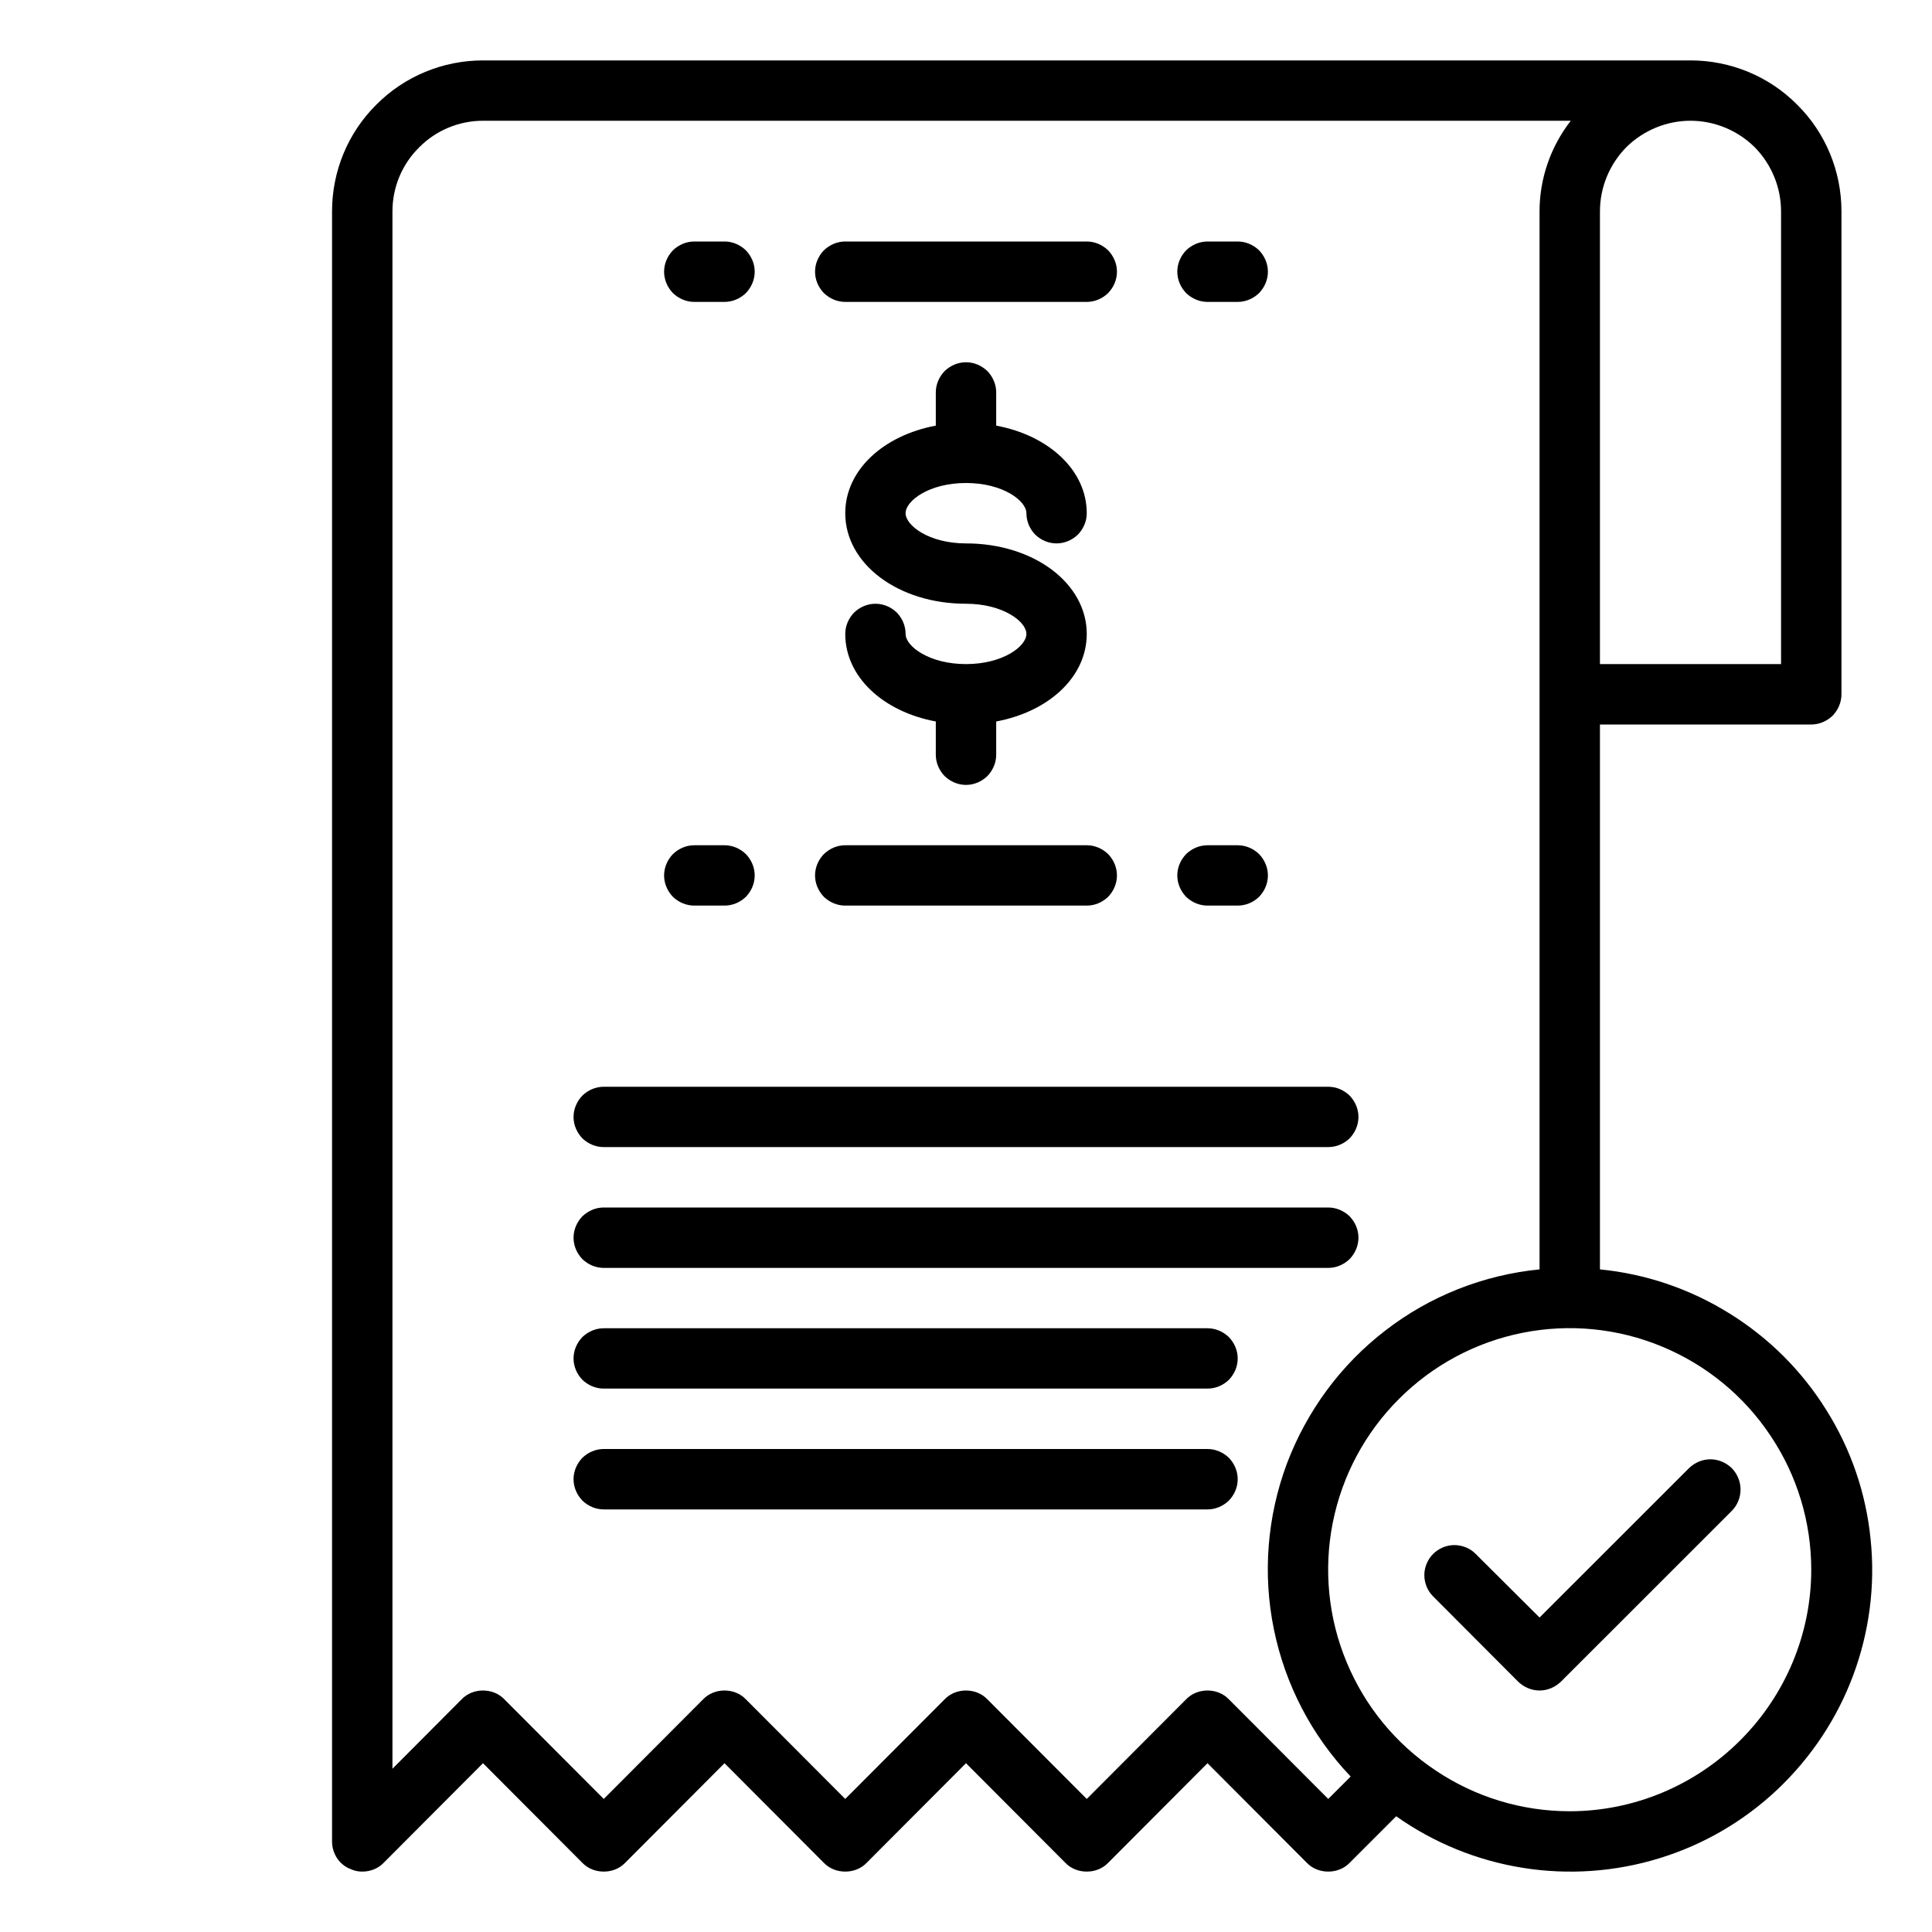
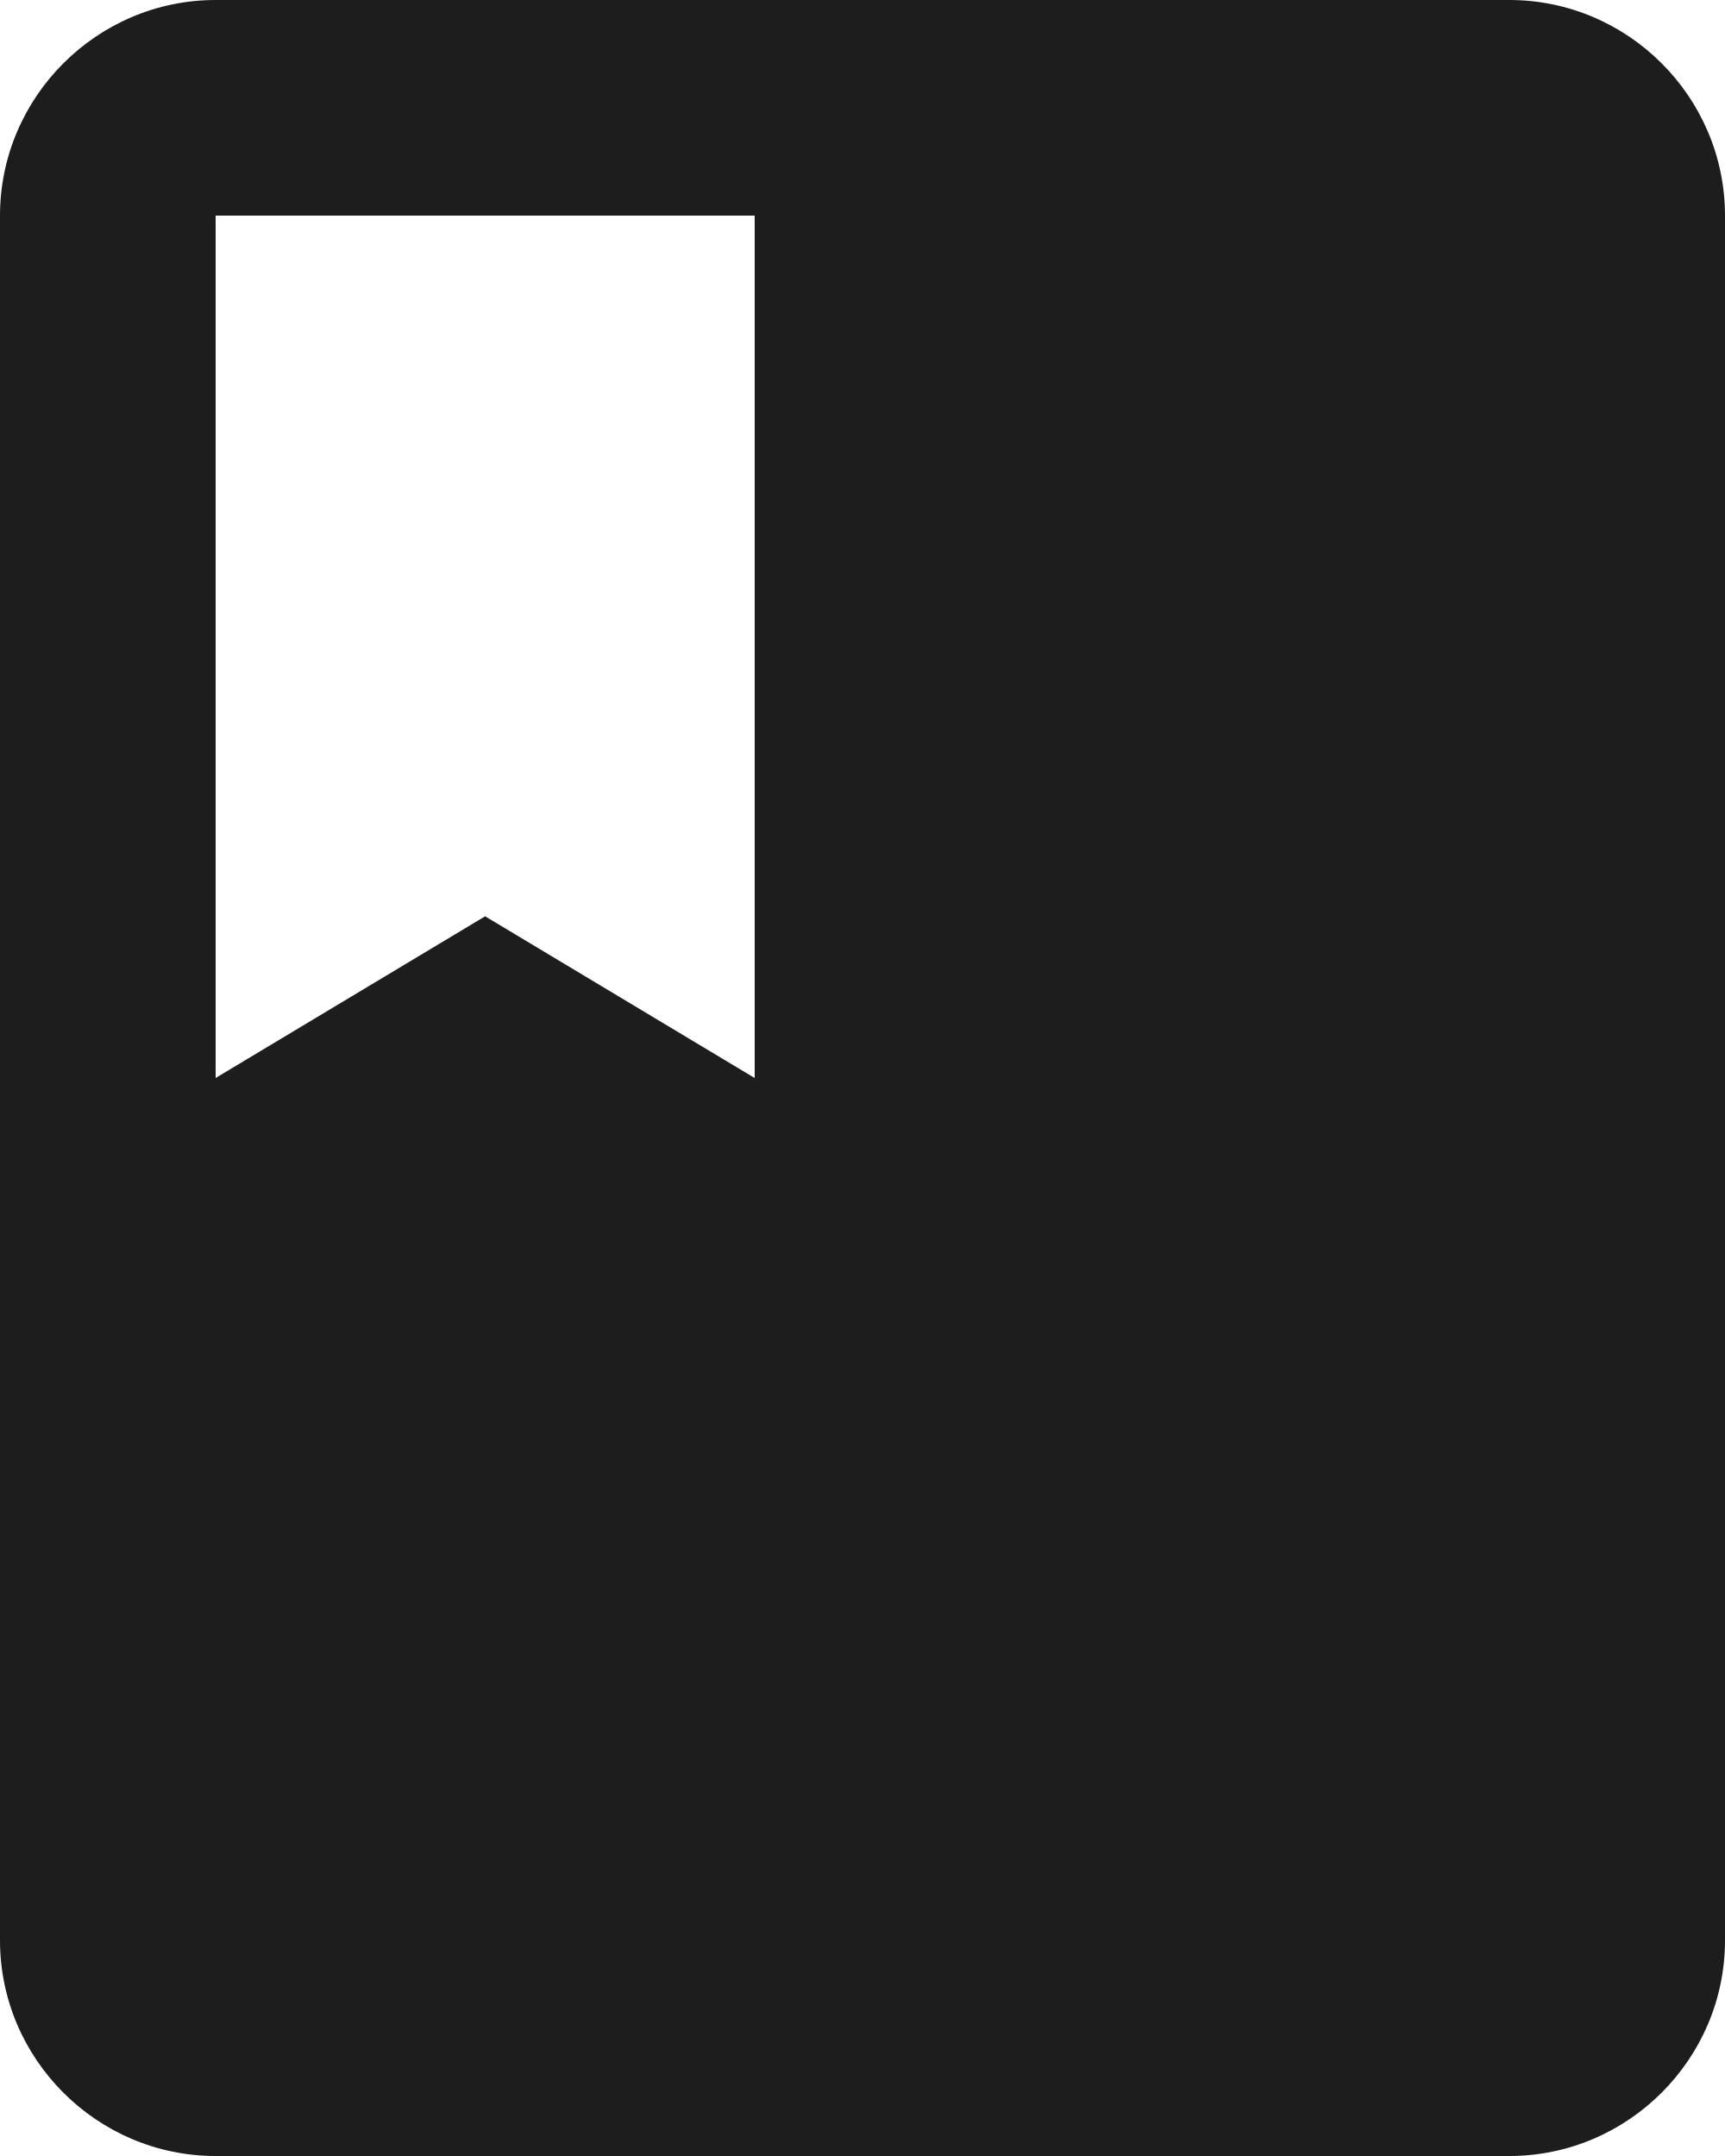
- <svg xmlns="http://www.w3.org/2000/svg" width="30px" height="30px" viewBox="0 0 30 30" version="1.1">
-   <g id="surface1">
-     <path style=" stroke:none;fill-rule:nonzero;fill:rgb(0%,0%,0%);fill-opacity:1;" d="M 15 7.5 C 15.574 7.5 15.938 7.777 15.938 7.969 C 15.938 8.094 15.988 8.211 16.074 8.301 C 16.164 8.387 16.281 8.438 16.406 8.438 C 16.531 8.438 16.648 8.387 16.738 8.301 C 16.824 8.211 16.875 8.094 16.875 7.969 C 16.875 7.301 16.285 6.762 15.469 6.609 L 15.469 6.094 C 15.469 5.969 15.418 5.852 15.332 5.762 C 15.242 5.676 15.125 5.625 15 5.625 C 14.875 5.625 14.758 5.676 14.668 5.762 C 14.582 5.852 14.531 5.969 14.531 6.094 L 14.531 6.609 C 13.715 6.762 13.125 7.301 13.125 7.969 C 13.125 8.758 13.949 9.375 15 9.375 C 15.574 9.375 15.938 9.652 15.938 9.844 C 15.938 10.035 15.574 10.312 15 10.312 C 14.426 10.312 14.062 10.035 14.062 9.844 C 14.062 9.719 14.012 9.602 13.926 9.512 C 13.836 9.426 13.719 9.375 13.594 9.375 C 13.469 9.375 13.352 9.426 13.262 9.512 C 13.176 9.602 13.125 9.719 13.125 9.844 C 13.125 10.512 13.715 11.051 14.531 11.203 L 14.531 11.719 C 14.531 11.844 14.582 11.961 14.668 12.051 C 14.758 12.137 14.875 12.188 15 12.188 C 15.125 12.188 15.242 12.137 15.332 12.051 C 15.418 11.961 15.469 11.844 15.469 11.719 L 15.469 11.203 C 16.285 11.051 16.875 10.512 16.875 9.844 C 16.875 9.055 16.051 8.438 15 8.438 C 14.426 8.438 14.062 8.16 14.062 7.969 C 14.062 7.777 14.426 7.5 15 7.5 Z M 15 7.5 " />
-     <path style=" stroke:none;fill-rule:nonzero;fill:rgb(0%,0%,0%);fill-opacity:1;" d="M 13.125 4.688 L 16.875 4.688 C 17 4.688 17.117 4.637 17.207 4.551 C 17.293 4.461 17.344 4.344 17.344 4.219 C 17.344 4.094 17.293 3.977 17.207 3.887 C 17.117 3.801 17 3.75 16.875 3.75 L 13.125 3.75 C 13 3.75 12.883 3.801 12.793 3.887 C 12.707 3.977 12.656 4.094 12.656 4.219 C 12.656 4.344 12.707 4.461 12.793 4.551 C 12.883 4.637 13 4.688 13.125 4.688 Z M 13.125 4.688 " />
-     <path style=" stroke:none;fill-rule:nonzero;fill:rgb(0%,0%,0%);fill-opacity:1;" d="M 13.125 14.062 L 16.875 14.062 C 17 14.062 17.117 14.012 17.207 13.926 C 17.293 13.836 17.344 13.719 17.344 13.594 C 17.344 13.469 17.293 13.352 17.207 13.262 C 17.117 13.176 17 13.125 16.875 13.125 L 13.125 13.125 C 13 13.125 12.883 13.176 12.793 13.262 C 12.707 13.352 12.656 13.469 12.656 13.594 C 12.656 13.719 12.707 13.836 12.793 13.926 C 12.883 14.012 13 14.062 13.125 14.062 Z M 13.125 14.062 " />
-     <path style=" stroke:none;fill-rule:nonzero;fill:rgb(0%,0%,0%);fill-opacity:1;" d="M 9.375 19.688 L 20.625 19.688 C 20.75 19.688 20.867 19.637 20.957 19.551 C 21.043 19.461 21.094 19.344 21.094 19.219 C 21.094 19.094 21.043 18.977 20.957 18.887 C 20.867 18.801 20.75 18.75 20.625 18.75 L 9.375 18.75 C 9.25 18.75 9.133 18.801 9.043 18.887 C 8.957 18.977 8.906 19.094 8.906 19.219 C 8.906 19.344 8.957 19.461 9.043 19.551 C 9.133 19.637 9.25 19.688 9.375 19.688 Z M 9.375 19.688 " />
-     <path style=" stroke:none;fill-rule:nonzero;fill:rgb(0%,0%,0%);fill-opacity:1;" d="M 9.375 17.812 L 20.625 17.812 C 20.75 17.812 20.867 17.762 20.957 17.676 C 21.043 17.586 21.094 17.469 21.094 17.344 C 21.094 17.219 21.043 17.102 20.957 17.012 C 20.867 16.926 20.75 16.875 20.625 16.875 L 9.375 16.875 C 9.25 16.875 9.133 16.926 9.043 17.012 C 8.957 17.102 8.906 17.219 8.906 17.344 C 8.906 17.469 8.957 17.586 9.043 17.676 C 9.133 17.762 9.25 17.812 9.375 17.812 Z M 9.375 17.812 " />
-     <path style=" stroke:none;fill-rule:nonzero;fill:rgb(0%,0%,0%);fill-opacity:1;" d="M 18.75 20.625 L 9.375 20.625 C 9.25 20.625 9.133 20.676 9.043 20.762 C 8.957 20.852 8.906 20.969 8.906 21.094 C 8.906 21.219 8.957 21.336 9.043 21.426 C 9.133 21.512 9.25 21.562 9.375 21.562 L 18.75 21.562 C 18.875 21.562 18.992 21.512 19.082 21.426 C 19.168 21.336 19.219 21.219 19.219 21.094 C 19.219 20.969 19.168 20.852 19.082 20.762 C 18.992 20.676 18.875 20.625 18.75 20.625 Z M 18.75 20.625 " />
-     <path style=" stroke:none;fill-rule:nonzero;fill:rgb(0%,0%,0%);fill-opacity:1;" d="M 18.75 22.5 L 9.375 22.5 C 9.25 22.5 9.133 22.551 9.043 22.637 C 8.957 22.727 8.906 22.844 8.906 22.969 C 8.906 23.094 8.957 23.211 9.043 23.301 C 9.133 23.387 9.25 23.438 9.375 23.438 L 18.75 23.438 C 18.875 23.438 18.992 23.387 19.082 23.301 C 19.168 23.211 19.219 23.094 19.219 22.969 C 19.219 22.844 19.168 22.727 19.082 22.637 C 18.992 22.551 18.875 22.5 18.75 22.5 Z M 18.75 22.5 " />
-     <path style=" stroke:none;fill-rule:nonzero;fill:rgb(0%,0%,0%);fill-opacity:1;" d="M 18.75 14.062 L 19.219 14.062 C 19.344 14.062 19.461 14.012 19.551 13.926 C 19.637 13.836 19.688 13.719 19.688 13.594 C 19.688 13.469 19.637 13.352 19.551 13.262 C 19.461 13.176 19.344 13.125 19.219 13.125 L 18.75 13.125 C 18.625 13.125 18.508 13.176 18.418 13.262 C 18.332 13.352 18.281 13.469 18.281 13.594 C 18.281 13.719 18.332 13.836 18.418 13.926 C 18.508 14.012 18.625 14.062 18.75 14.062 Z M 18.75 14.062 " />
-     <path style=" stroke:none;fill-rule:nonzero;fill:rgb(0%,0%,0%);fill-opacity:1;" d="M 10.781 14.062 L 11.25 14.062 C 11.375 14.062 11.492 14.012 11.582 13.926 C 11.668 13.836 11.719 13.719 11.719 13.594 C 11.719 13.469 11.668 13.352 11.582 13.262 C 11.492 13.176 11.375 13.125 11.25 13.125 L 10.781 13.125 C 10.656 13.125 10.539 13.176 10.449 13.262 C 10.363 13.352 10.312 13.469 10.312 13.594 C 10.312 13.719 10.363 13.836 10.449 13.926 C 10.539 14.012 10.656 14.062 10.781 14.062 Z M 10.781 14.062 " />
-     <path style=" stroke:none;fill-rule:nonzero;fill:rgb(0%,0%,0%);fill-opacity:1;" d="M 18.75 4.688 L 19.219 4.688 C 19.344 4.688 19.461 4.637 19.551 4.551 C 19.637 4.461 19.688 4.344 19.688 4.219 C 19.688 4.094 19.637 3.977 19.551 3.887 C 19.461 3.801 19.344 3.75 19.219 3.75 L 18.75 3.75 C 18.625 3.75 18.508 3.801 18.418 3.887 C 18.332 3.977 18.281 4.094 18.281 4.219 C 18.281 4.344 18.332 4.461 18.418 4.551 C 18.508 4.637 18.625 4.688 18.75 4.688 Z M 18.75 4.688 " />
-     <path style=" stroke:none;fill-rule:nonzero;fill:rgb(0%,0%,0%);fill-opacity:1;" d="M 10.781 4.688 L 11.25 4.688 C 11.375 4.688 11.492 4.637 11.582 4.551 C 11.668 4.461 11.719 4.344 11.719 4.219 C 11.719 4.094 11.668 3.977 11.582 3.887 C 11.492 3.801 11.375 3.75 11.25 3.75 L 10.781 3.75 C 10.656 3.75 10.539 3.801 10.449 3.887 C 10.363 3.977 10.312 4.094 10.312 4.219 C 10.312 4.344 10.363 4.461 10.449 4.551 C 10.539 4.637 10.656 4.688 10.781 4.688 Z M 10.781 4.688 " />
-     <path style=" stroke:none;fill-rule:nonzero;fill:rgb(0%,0%,0%);fill-opacity:1;" d="M 24.844 19.711 L 24.844 11.25 L 28.125 11.25 C 28.25 11.25 28.367 11.199 28.457 11.113 C 28.543 11.023 28.594 10.906 28.594 10.781 L 28.594 3.281 C 28.594 2.66 28.348 2.062 27.906 1.625 C 27.469 1.184 26.871 0.938 26.25 0.938 L 7.5 0.938 C 6.879 0.938 6.281 1.184 5.844 1.625 C 5.402 2.062 5.156 2.66 5.156 3.281 L 5.156 28.594 C 5.156 28.688 5.184 28.777 5.234 28.855 C 5.285 28.93 5.359 28.992 5.445 29.023 C 5.504 29.051 5.562 29.062 5.625 29.062 C 5.75 29.062 5.871 29.016 5.957 28.926 L 7.5 27.379 L 9.043 28.926 C 9.129 29.016 9.25 29.062 9.375 29.062 C 9.5 29.062 9.621 29.016 9.707 28.926 L 11.25 27.379 L 12.793 28.926 C 12.879 29.016 13 29.062 13.125 29.062 C 13.25 29.062 13.371 29.016 13.457 28.926 L 15 27.379 L 16.543 28.926 C 16.629 29.016 16.75 29.062 16.875 29.062 C 17 29.062 17.121 29.016 17.207 28.926 L 18.75 27.379 L 20.293 28.926 C 20.379 29.016 20.5 29.062 20.625 29.062 C 20.75 29.062 20.871 29.016 20.957 28.926 L 21.68 28.203 C 22.266 28.617 22.938 28.891 23.648 29.004 C 24.355 29.117 25.082 29.066 25.766 28.855 C 26.453 28.645 27.082 28.277 27.602 27.785 C 28.125 27.289 28.527 26.684 28.777 26.012 C 29.027 25.34 29.121 24.617 29.047 23.906 C 28.977 23.191 28.742 22.504 28.359 21.895 C 27.98 21.285 27.465 20.773 26.855 20.395 C 26.246 20.016 25.559 19.781 24.844 19.711 Z M 24.844 3.281 C 24.844 2.91 24.992 2.551 25.254 2.285 C 25.52 2.023 25.879 1.875 26.25 1.875 C 26.621 1.875 26.98 2.023 27.246 2.285 C 27.508 2.551 27.656 2.91 27.656 3.281 L 27.656 10.312 L 24.844 10.312 Z M 20.625 27.934 L 19.082 26.387 C 18.996 26.297 18.875 26.25 18.75 26.25 C 18.625 26.25 18.504 26.297 18.418 26.387 L 16.875 27.934 L 15.332 26.387 C 15.246 26.297 15.125 26.25 15 26.25 C 14.875 26.25 14.754 26.297 14.668 26.387 L 13.125 27.934 L 11.582 26.387 C 11.496 26.297 11.375 26.25 11.25 26.25 C 11.125 26.25 11.004 26.297 10.918 26.387 L 9.375 27.934 L 7.832 26.387 C 7.746 26.297 7.625 26.25 7.5 26.25 C 7.375 26.25 7.254 26.297 7.168 26.387 L 6.094 27.465 L 6.094 3.281 C 6.094 2.91 6.242 2.551 6.508 2.289 C 6.77 2.023 7.129 1.875 7.5 1.875 L 24.391 1.875 C 24.078 2.277 23.906 2.773 23.906 3.281 L 23.906 19.711 C 23.035 19.797 22.203 20.125 21.512 20.66 C 20.816 21.195 20.289 21.914 19.98 22.734 C 19.676 23.555 19.605 24.441 19.781 25.301 C 19.957 26.16 20.367 26.949 20.973 27.586 Z M 24.375 28.125 C 23.633 28.125 22.91 27.906 22.293 27.492 C 21.676 27.082 21.195 26.496 20.91 25.809 C 20.625 25.125 20.551 24.371 20.695 23.645 C 20.84 22.914 21.199 22.246 21.723 21.723 C 22.246 21.199 22.914 20.84 23.645 20.695 C 24.371 20.551 25.125 20.625 25.809 20.91 C 26.496 21.195 27.082 21.676 27.492 22.293 C 27.906 22.91 28.125 23.633 28.125 24.375 C 28.125 25.367 27.727 26.32 27.023 27.023 C 26.32 27.727 25.367 28.125 24.375 28.125 Z M 24.375 28.125 " />
-     <path style=" stroke:none;fill-rule:nonzero;fill:rgb(0%,0%,0%);fill-opacity:1;" d="M 26.891 22.797 C 26.801 22.711 26.684 22.66 26.559 22.66 C 26.434 22.66 26.316 22.711 26.227 22.797 L 23.906 25.117 L 22.91 24.125 C 22.824 24.039 22.703 23.992 22.582 23.992 C 22.461 23.992 22.34 24.043 22.254 24.129 C 22.168 24.215 22.117 24.336 22.117 24.457 C 22.117 24.578 22.164 24.699 22.25 24.785 L 23.574 26.113 C 23.664 26.199 23.781 26.25 23.906 26.25 C 24.031 26.25 24.148 26.199 24.238 26.113 L 26.891 23.461 C 26.977 23.375 27.027 23.254 27.027 23.129 C 27.027 23.004 26.977 22.887 26.891 22.797 Z M 26.891 22.797 " />
+ <svg xmlns="http://www.w3.org/2000/svg" width="16px" height="20px" viewBox="0 0 16 20" version="1.1">
+   <g id="Icons" stroke="none" stroke-width="1" fill="none" fill-rule="evenodd">
+     <g id="Rounded" transform="translate(-546, -200)">
+       <g id="Action" transform="translate(100, 100)">
+         <g id="-Round-/-Action-/-class" transform="translate(442, 98)">
+           <g>
+             <polygon id="Path" points="0 0 24 0 24 24 0 24" />
+             <path d="M18,2 L6,2 C4.9,2 4,2.9 4,4 L4,20 C4,21.1 4.9,22 6,22 L18,22 C19.1,22 20,21.1 20,20 L20,4 C20,2.9 19.1,2 18,2 Z M6,4 L11,4 L11,12 L8.5,10.5 L6,12 L6,4 Z" id="🔹Icon-Color" fill="#1D1D1D" />
+           </g>
+         </g>
+       </g>
+     </g>
  </g>
</svg>
